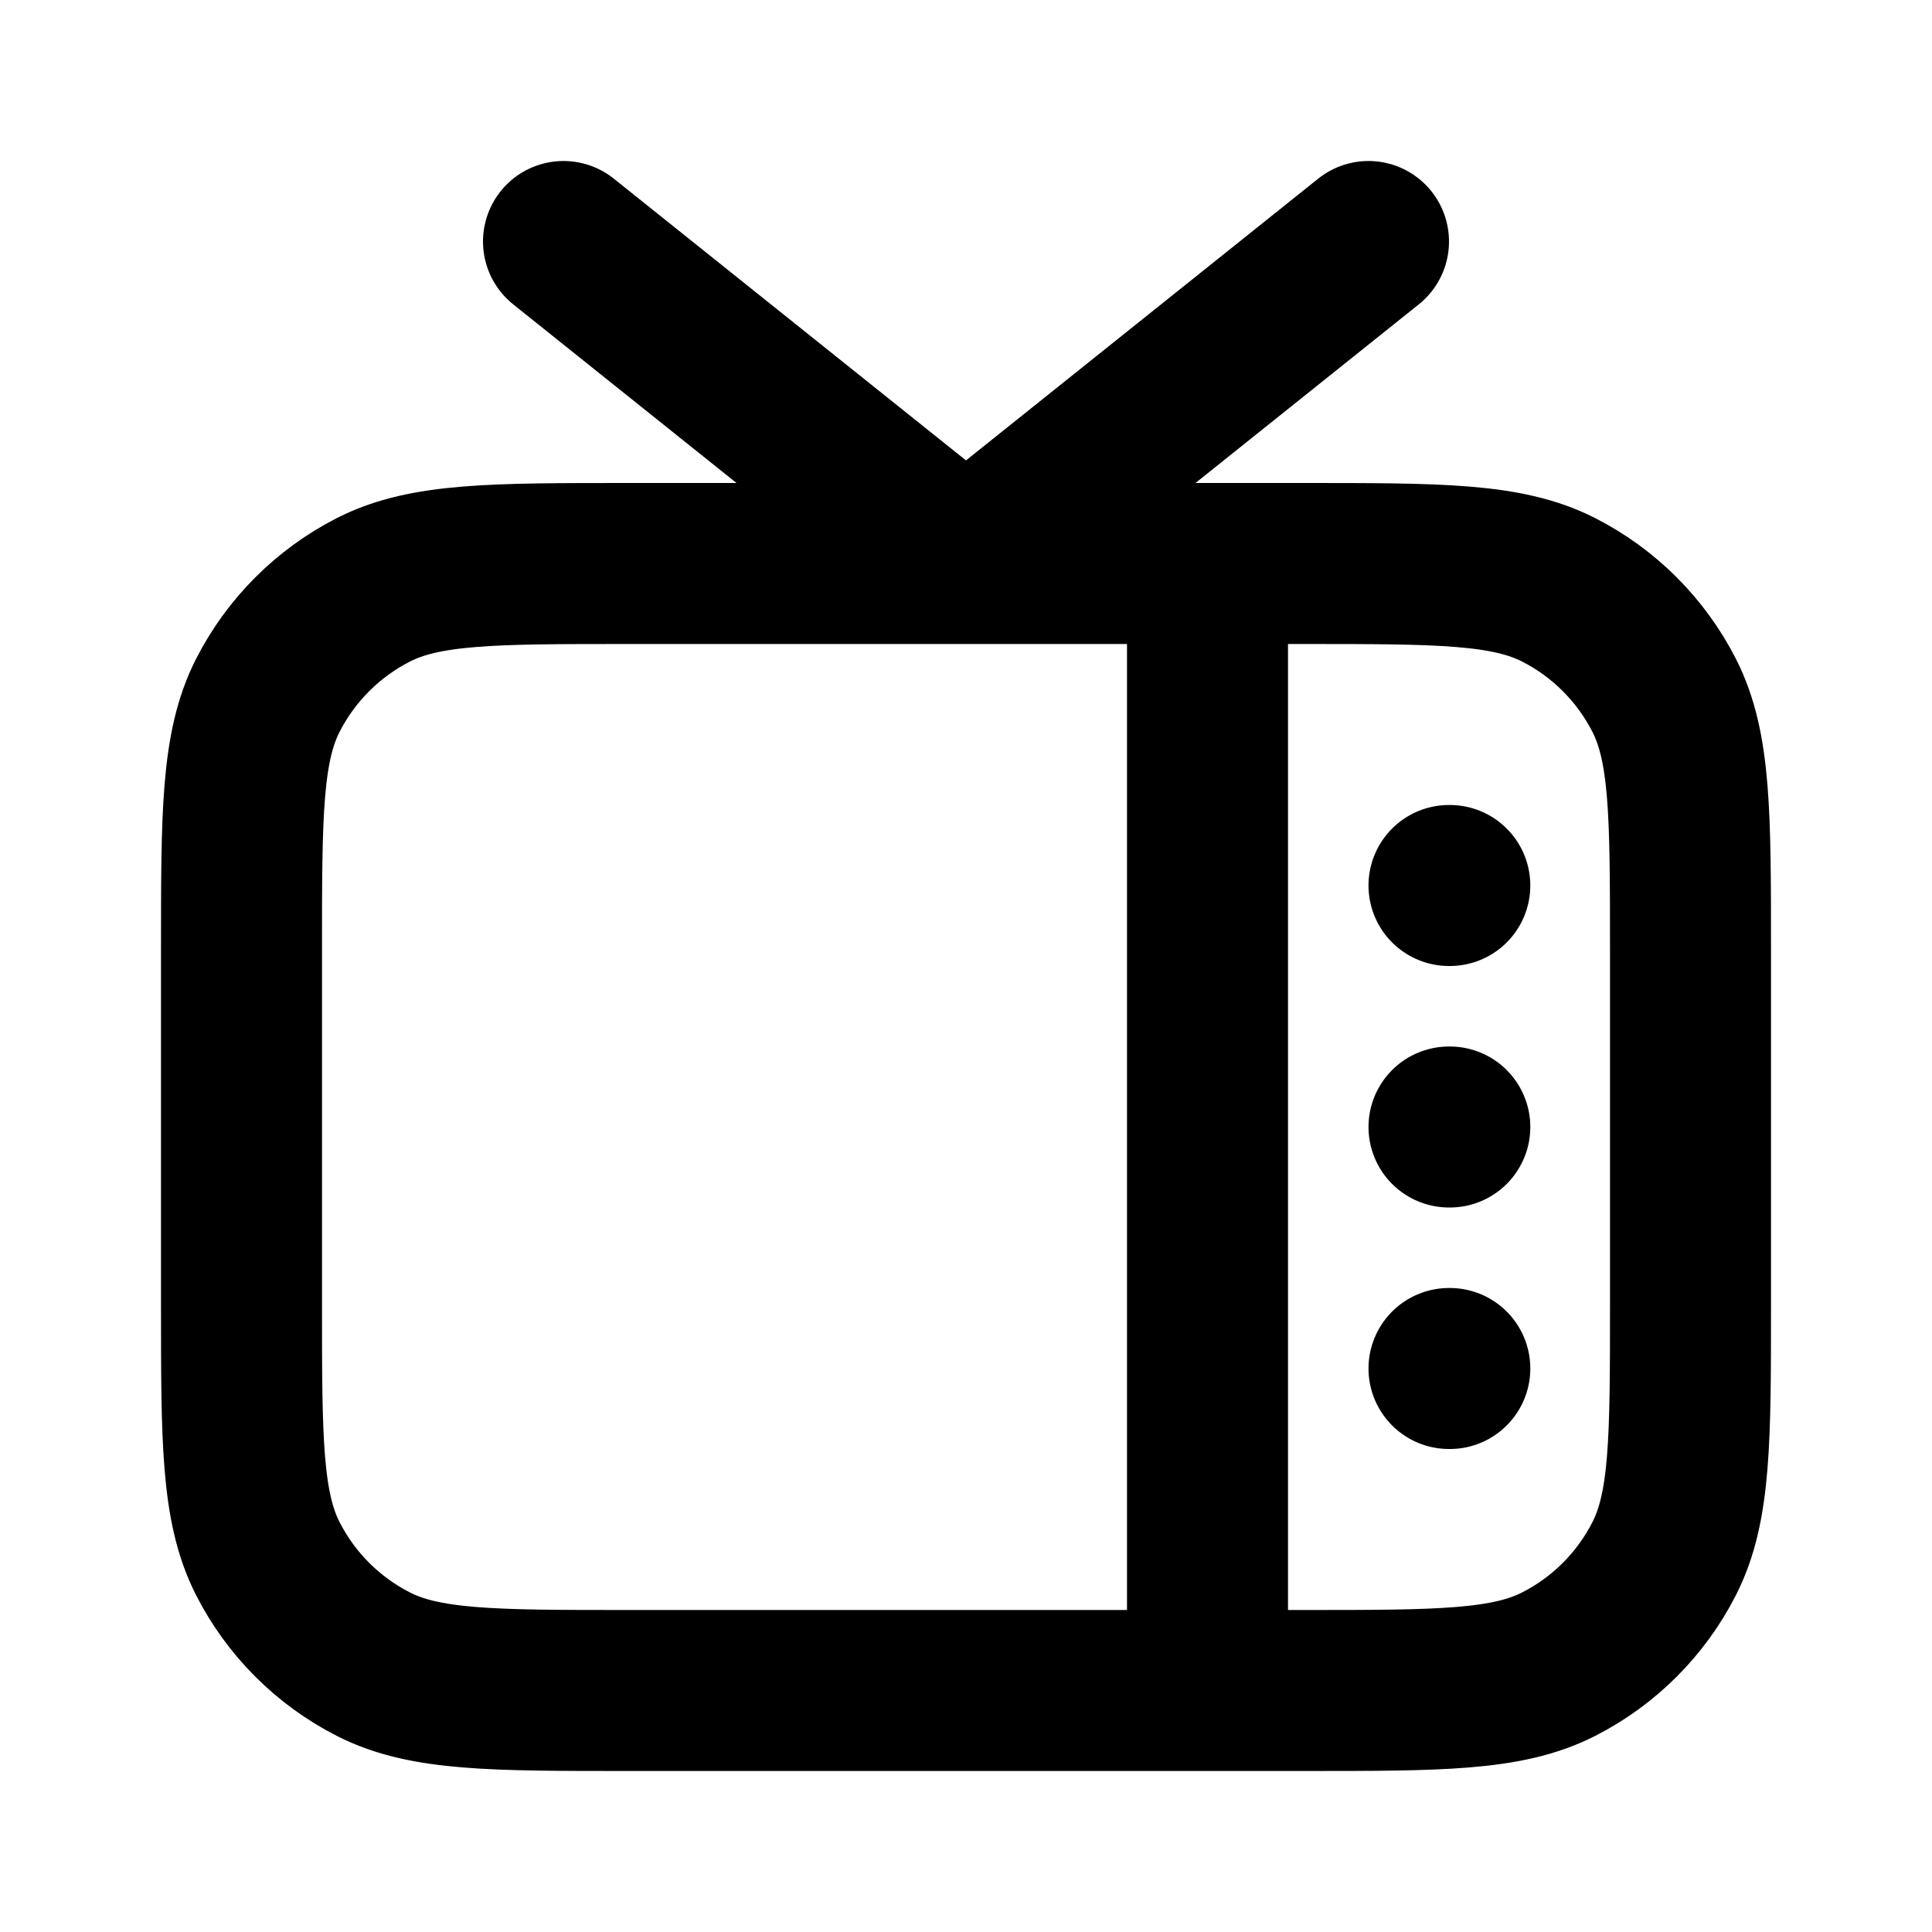
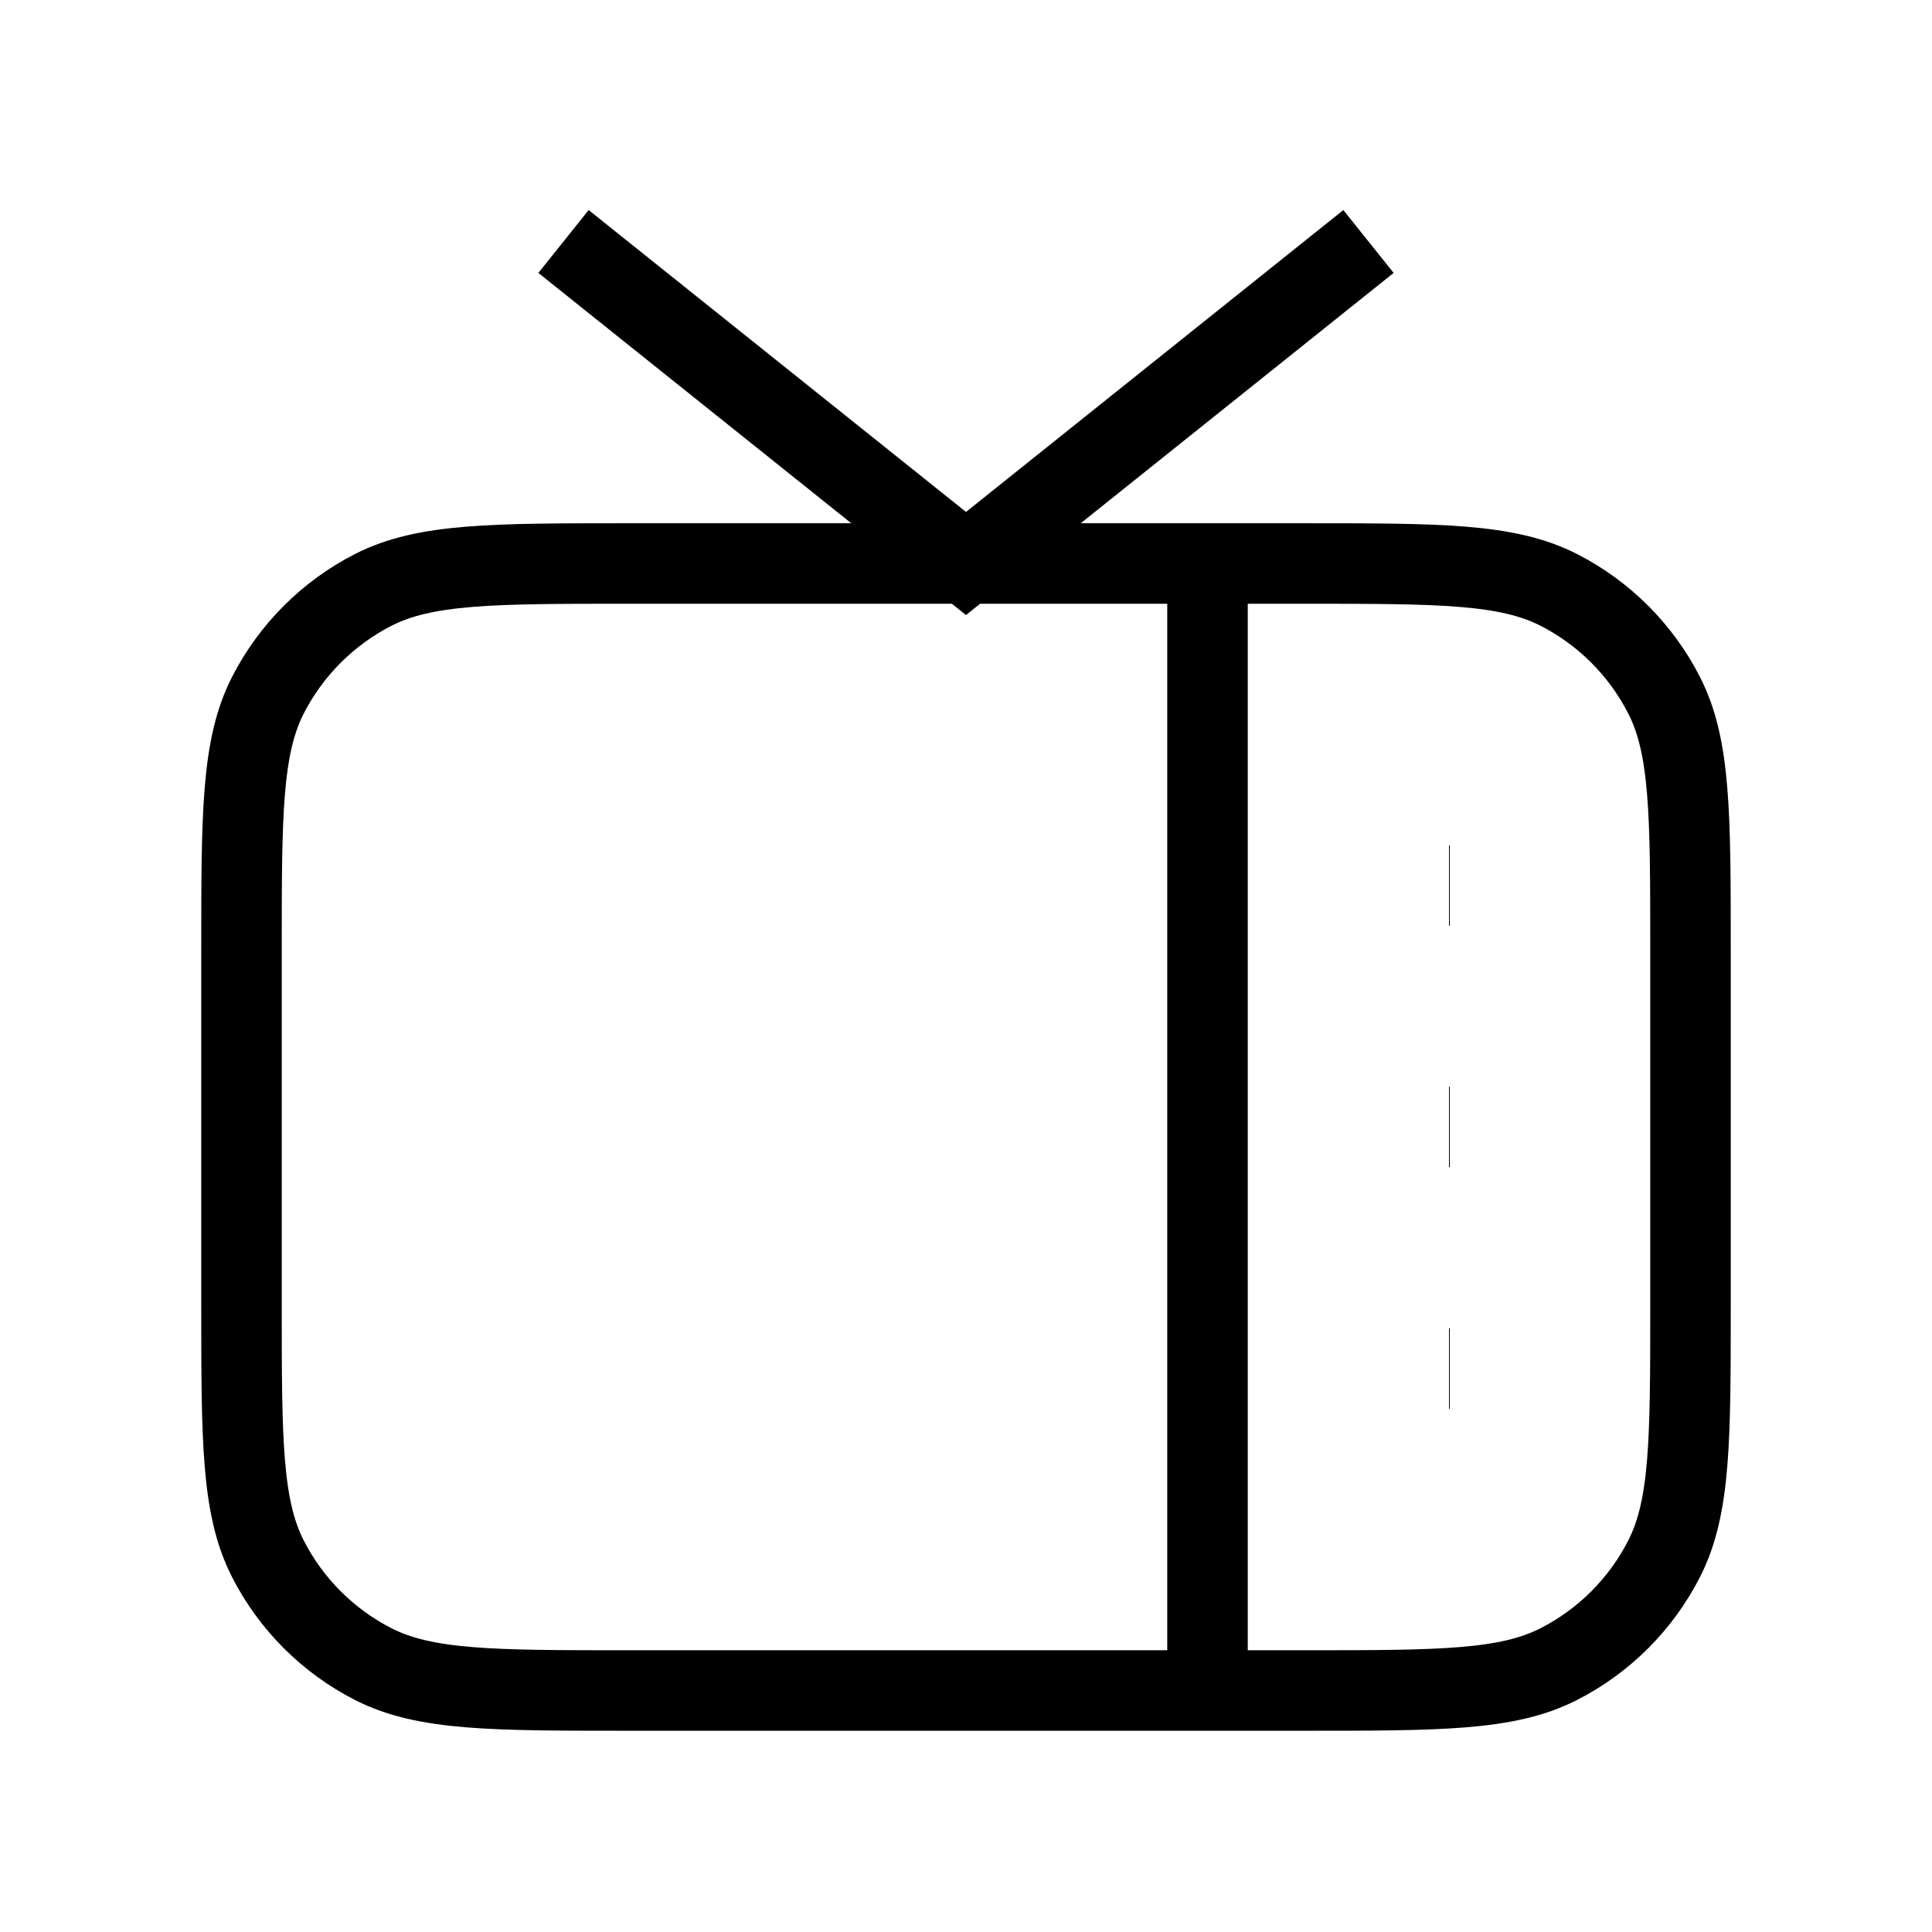
<svg xmlns="http://www.w3.org/2000/svg" width="800px" height="800px" viewBox="0 0 24 24" fill="none">
-   <path d="M15 7V21M18 11H18.01M18 14H18.01M18 17H18.01M17 3L12 7L7 3M7.8 21H16.2C17.88 21 18.72 21 19.362 20.673C19.927 20.385 20.385 19.927 20.673 19.362C21 18.72 21 17.88 21 16.2V11.8C21 10.12 21 9.28 20.673 8.638C20.385 8.074 19.927 7.615 19.362 7.327C18.72 7 17.88 7 16.2 7H7.8C6.12 7 5.28 7 4.638 7.327C4.074 7.615 3.615 8.074 3.327 8.638C3 9.28 3 10.12 3 11.8V16.2C3 17.88 3 18.72 3.327 19.362C3.615 19.927 4.074 20.385 4.638 20.673C5.28 21 6.12 21 7.8 21Z" stroke="#000000" stroke-width="2" stroke-linecap="round" stroke-linejoin="round" />
+   <path d="M15 7V21M18 11H18.01M18 14H18.01M18 17H18.01M17 3L12 7L7 3M7.8 21H16.2C17.88 21 18.72 21 19.362 20.673C19.927 20.385 20.385 19.927 20.673 19.362C21 18.72 21 17.88 21 16.2V11.8C21 10.12 21 9.28 20.673 8.638C20.385 8.074 19.927 7.615 19.362 7.327C18.72 7 17.88 7 16.2 7H7.8C6.12 7 5.28 7 4.638 7.327C4.074 7.615 3.615 8.074 3.327 8.638C3 9.28 3 10.12 3 11.8V16.2C3 17.88 3 18.72 3.327 19.362C3.615 19.927 4.074 20.385 4.638 20.673C5.28 21 6.12 21 7.8 21Z" stroke="#000000" strokeWidth="2" strokeLinecap="round" strokeLinejoin="round" />
</svg>
